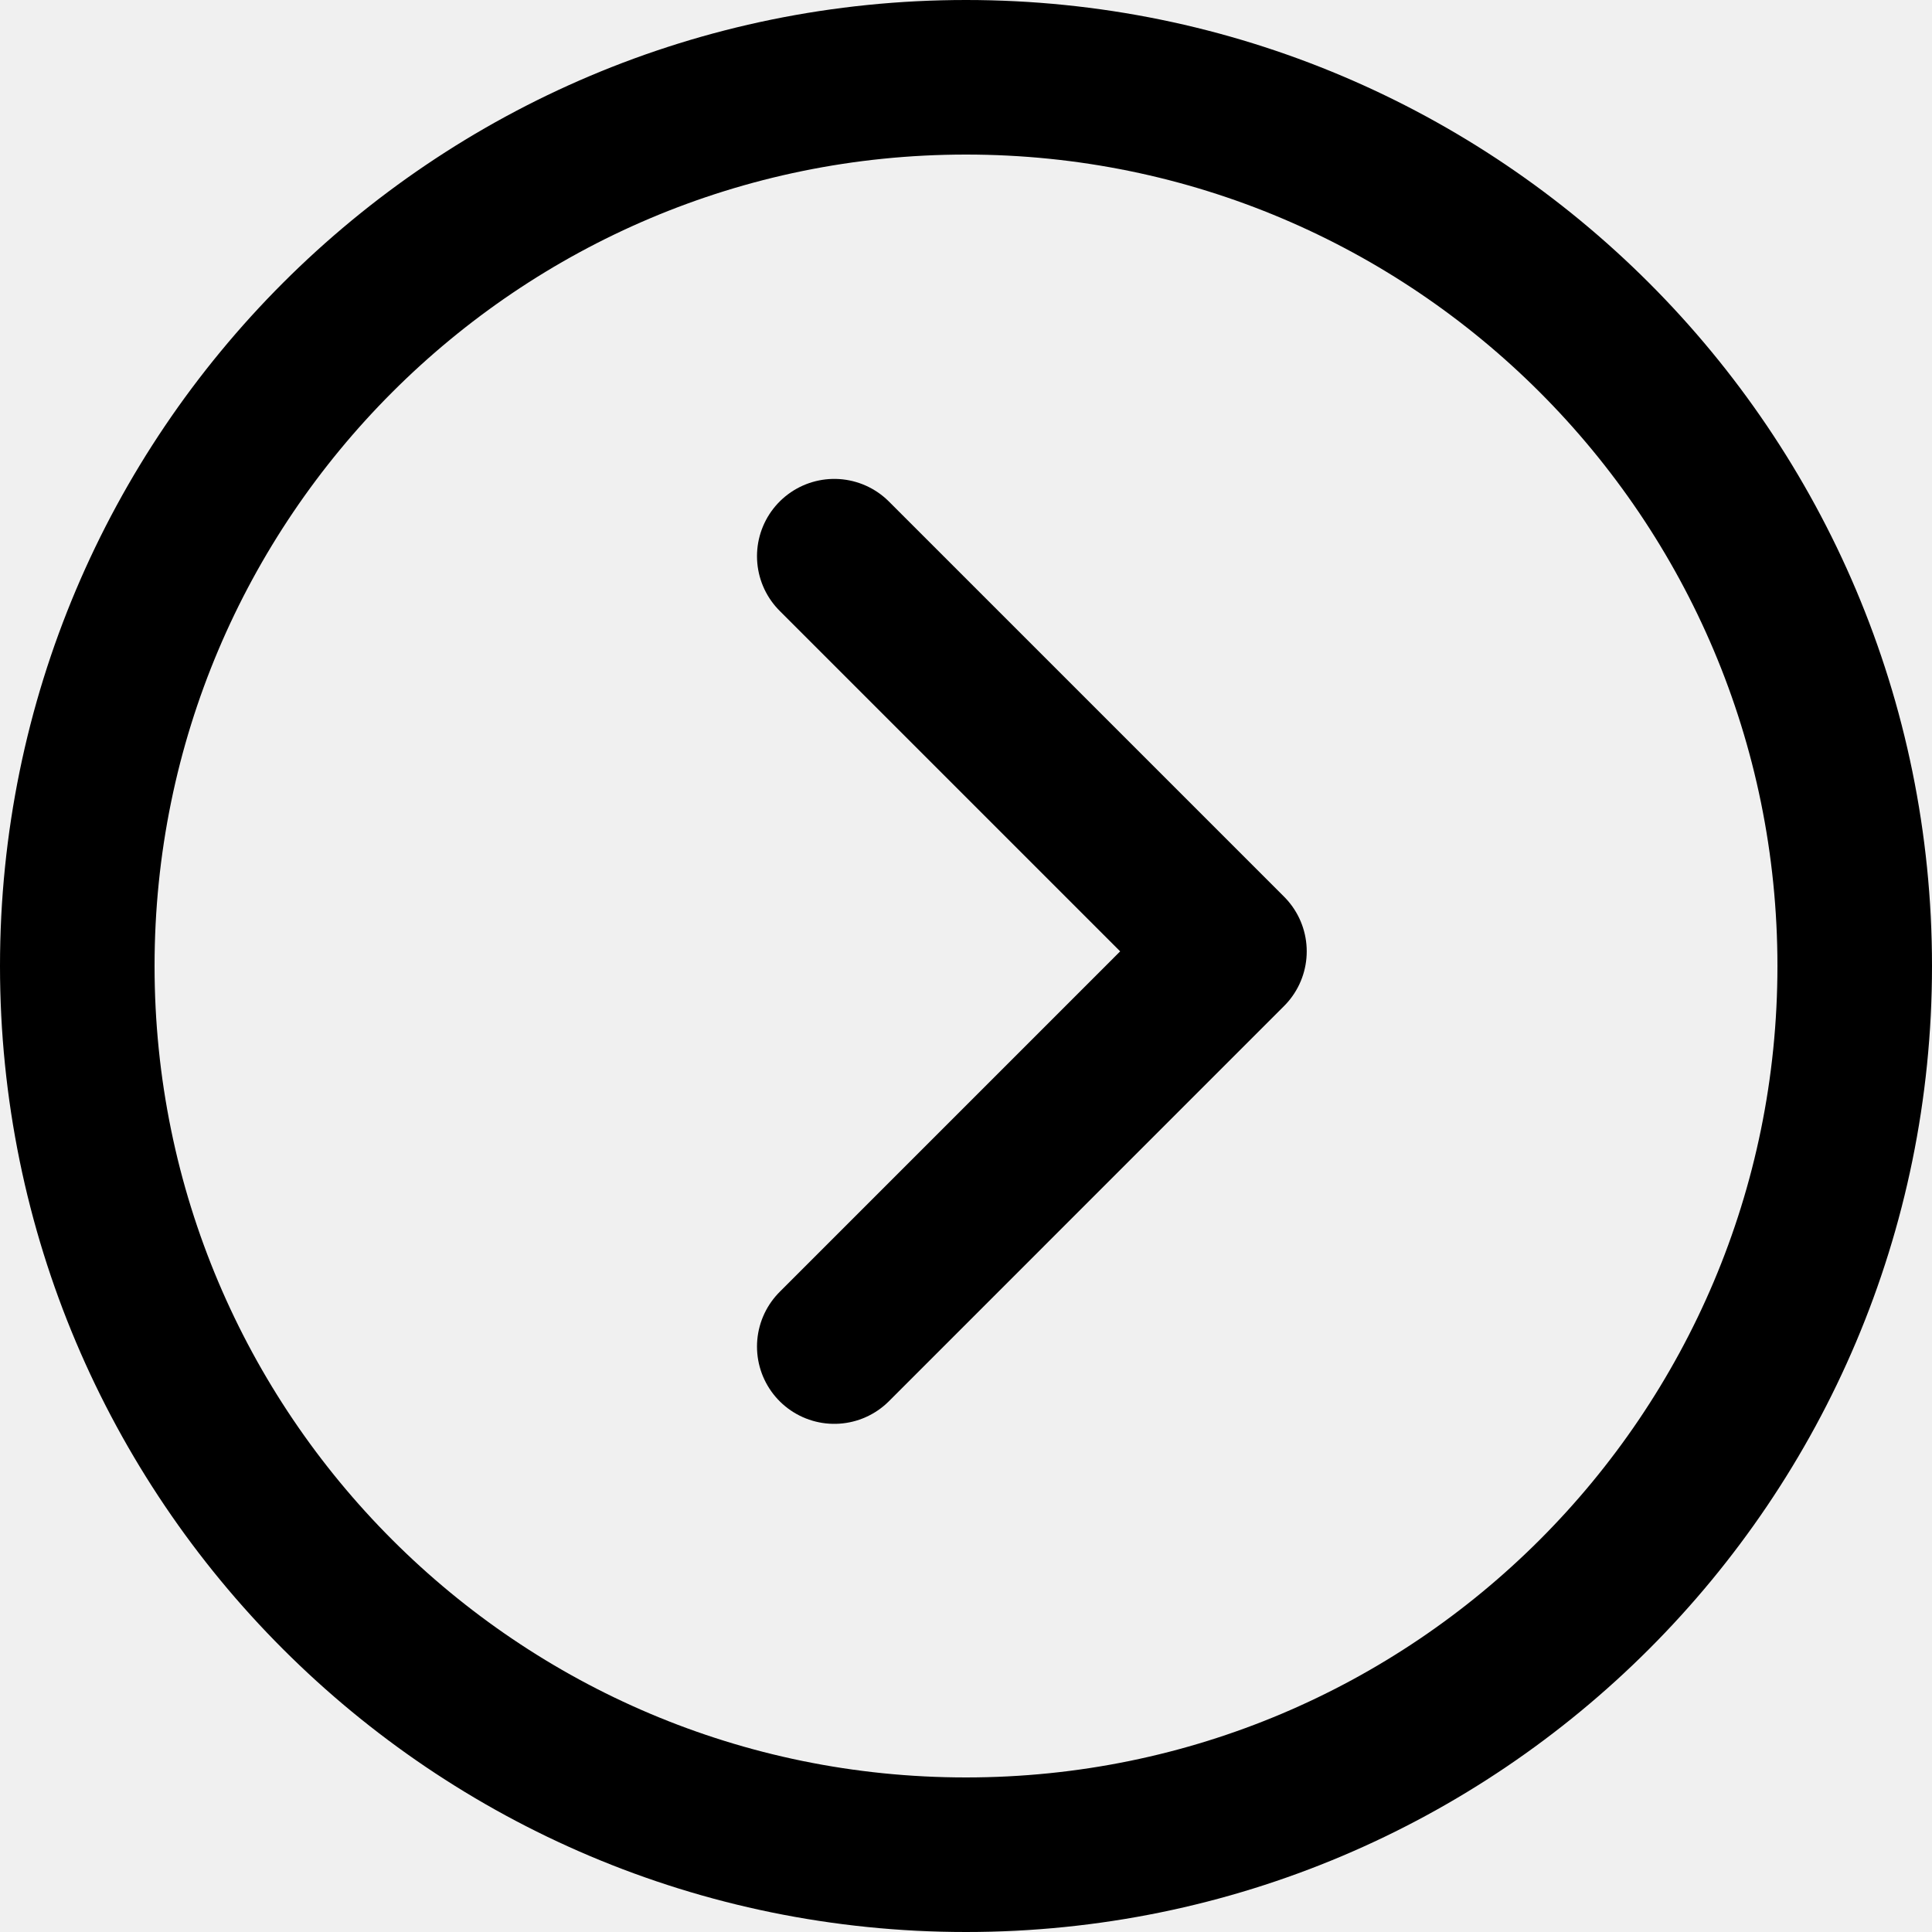
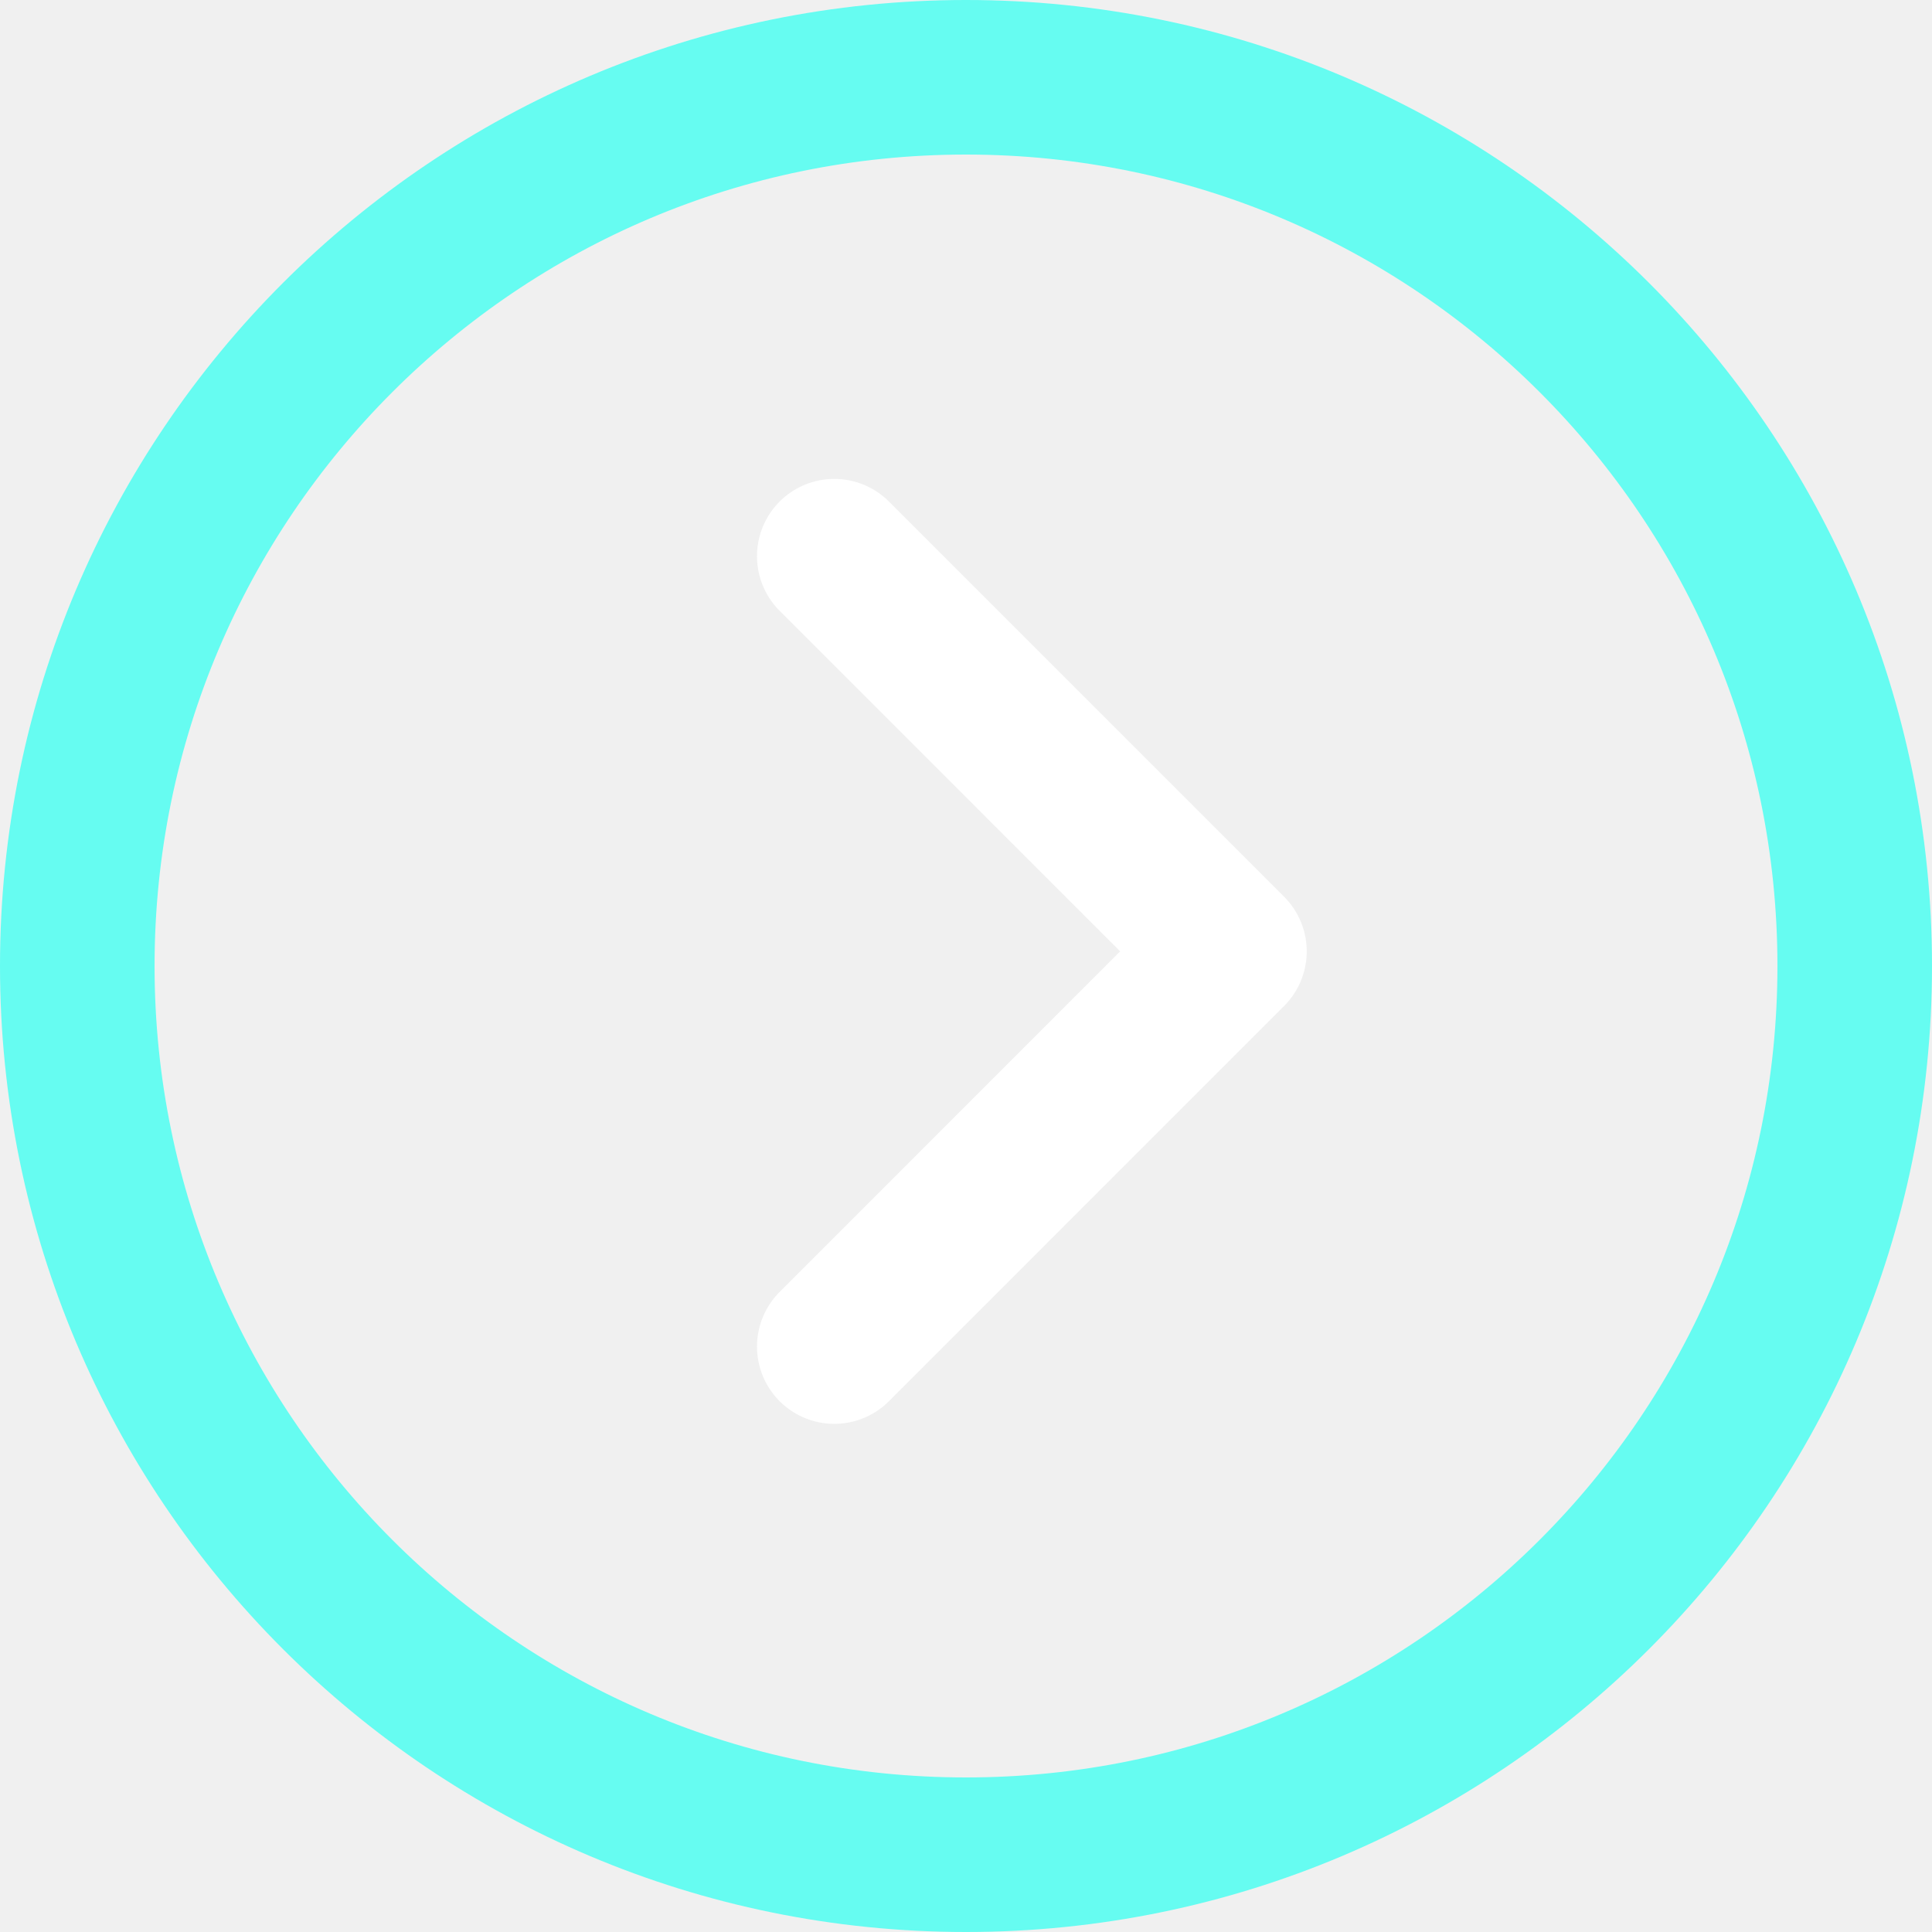
<svg xmlns="http://www.w3.org/2000/svg" width="50" height="50" viewBox="0 0 50 50" fill="none">
-   <circle cx="25" cy="25" r="23" transform="rotate(-180 25 25)" stroke="black" stroke-width="4" />
-   <path d="M21.591 14.394L31.818 24.621L21.591 34.849" stroke="black" stroke-width="4" stroke-linecap="round" stroke-linejoin="round" />
+   <circle cx="25" cy="25" r="23" transform="rotate(-180 25 25)" stroke="#66FCF1" stroke-width="4" />
+   <path d="M21.591 14.394L31.818 24.621L21.591 34.849" stroke="white" stroke-width="4" stroke-linecap="round" stroke-linejoin="round" />
</svg>
